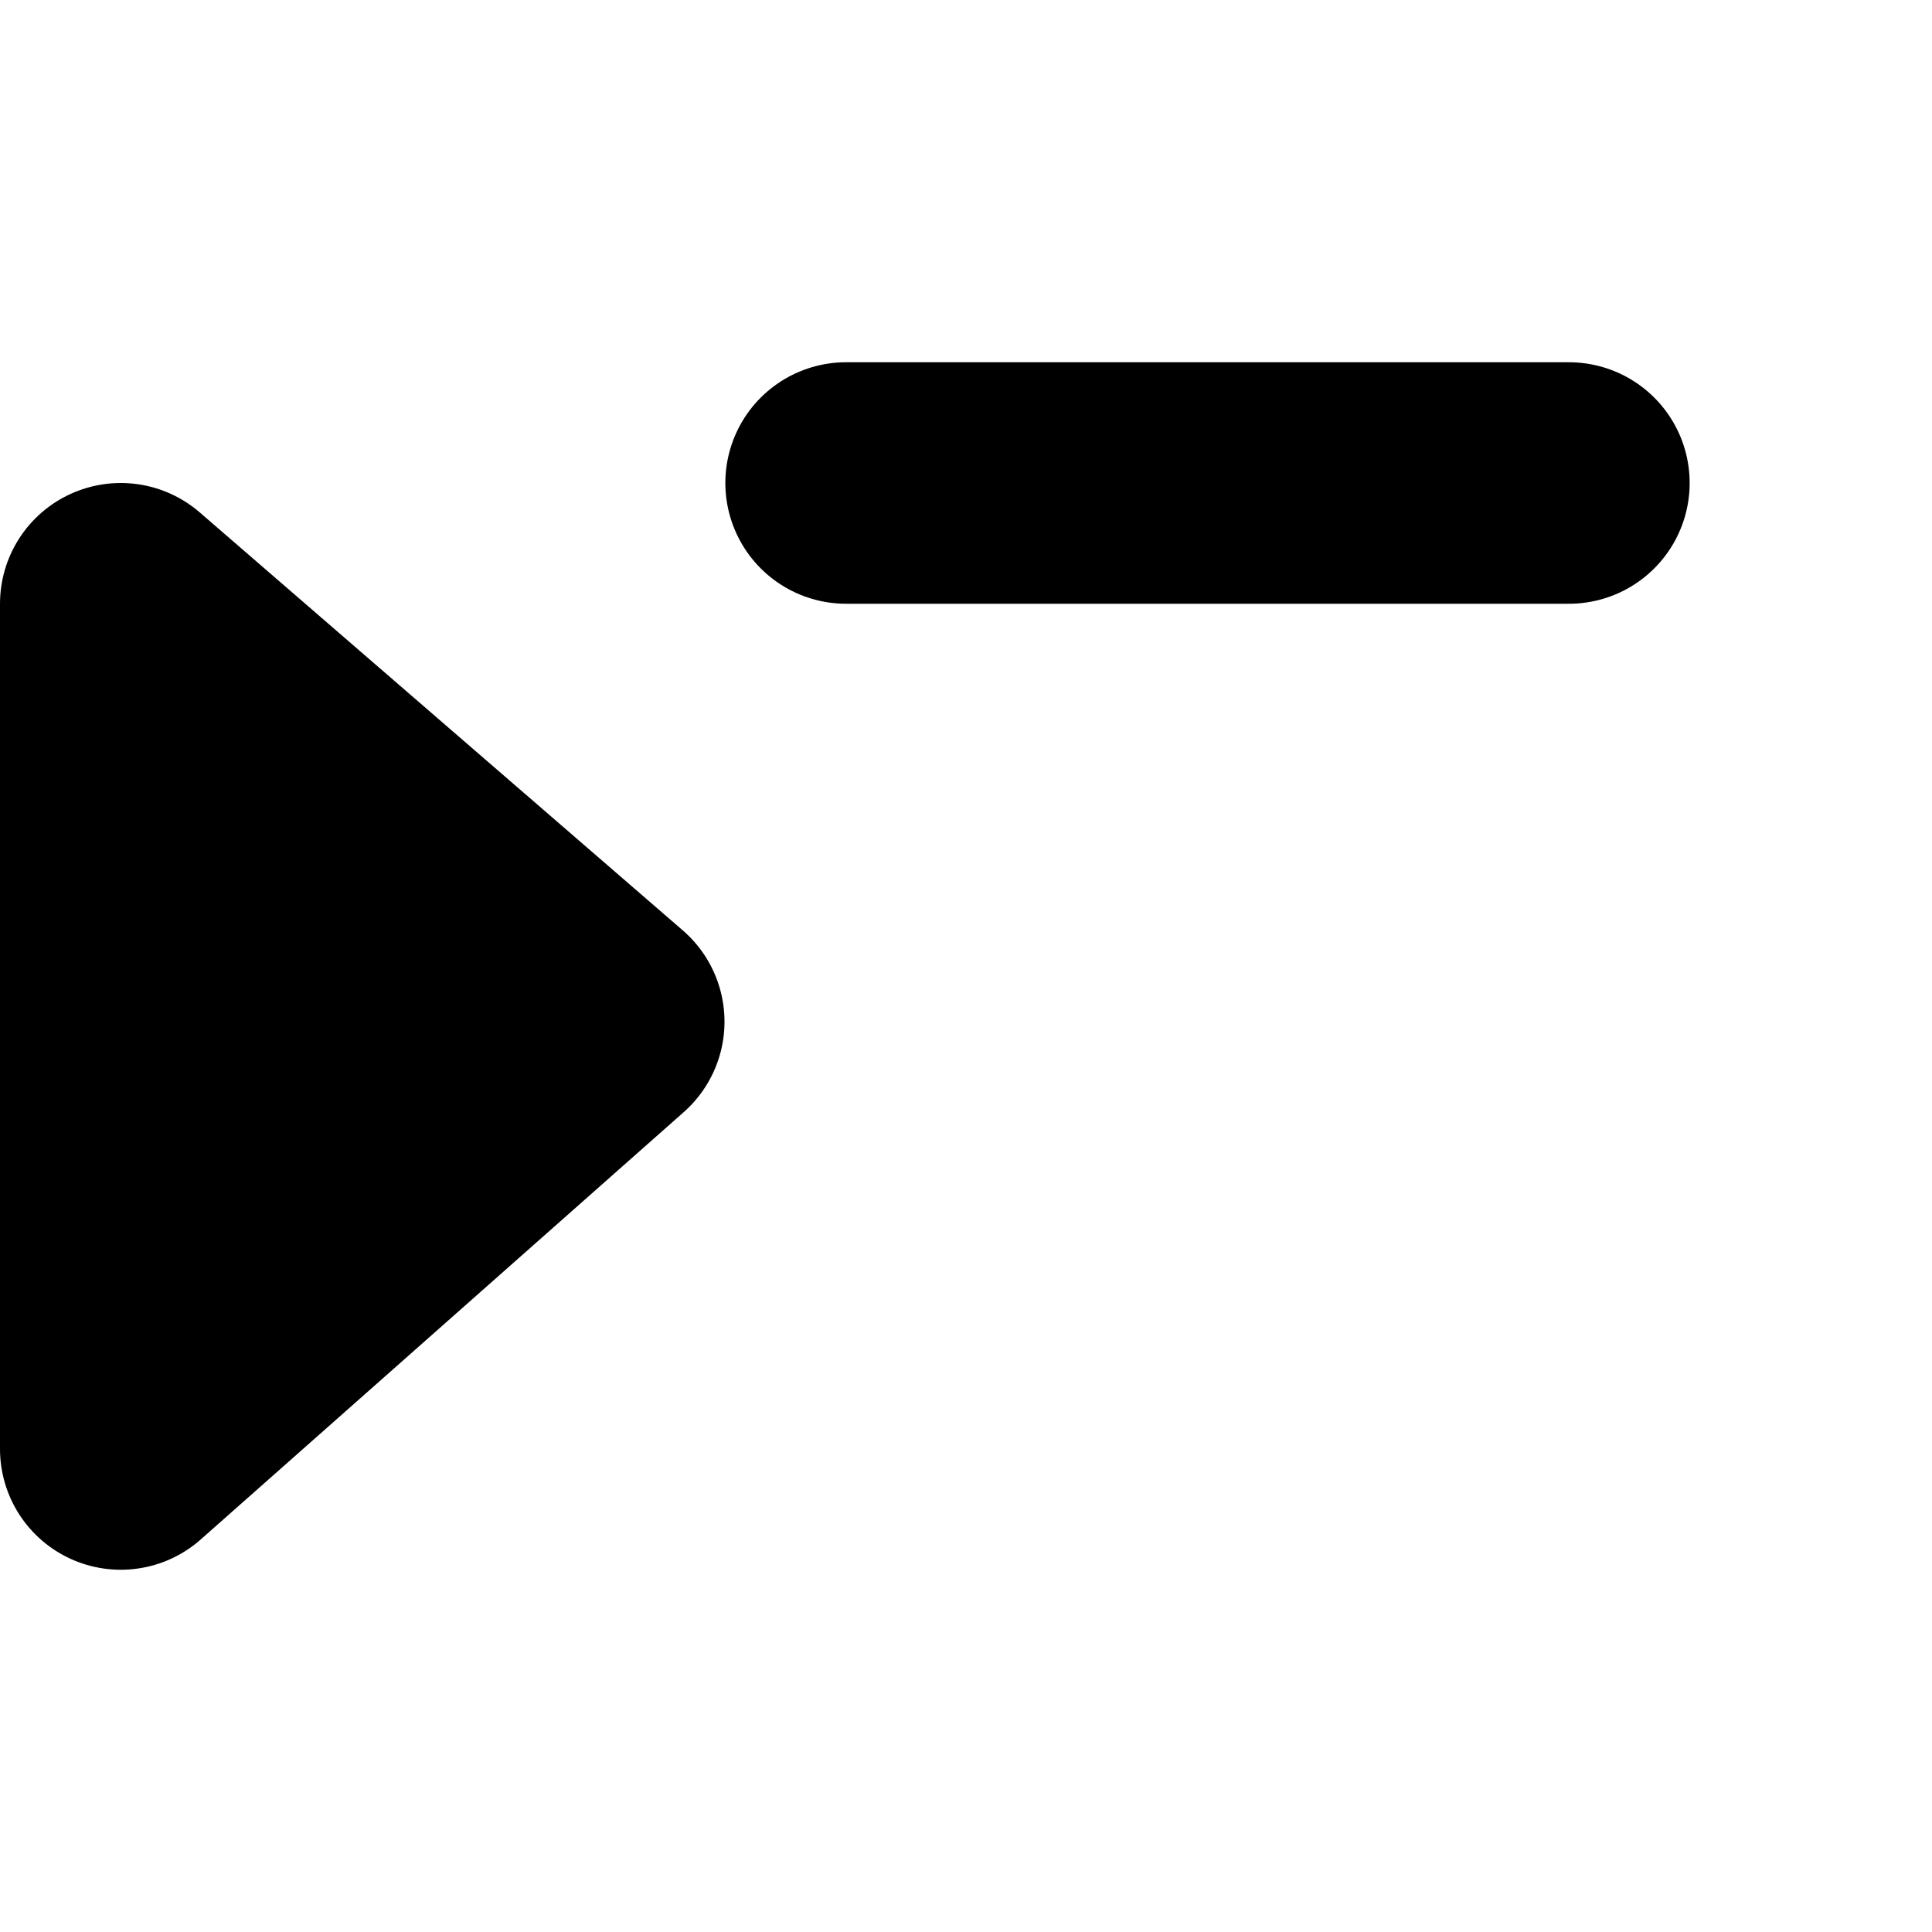
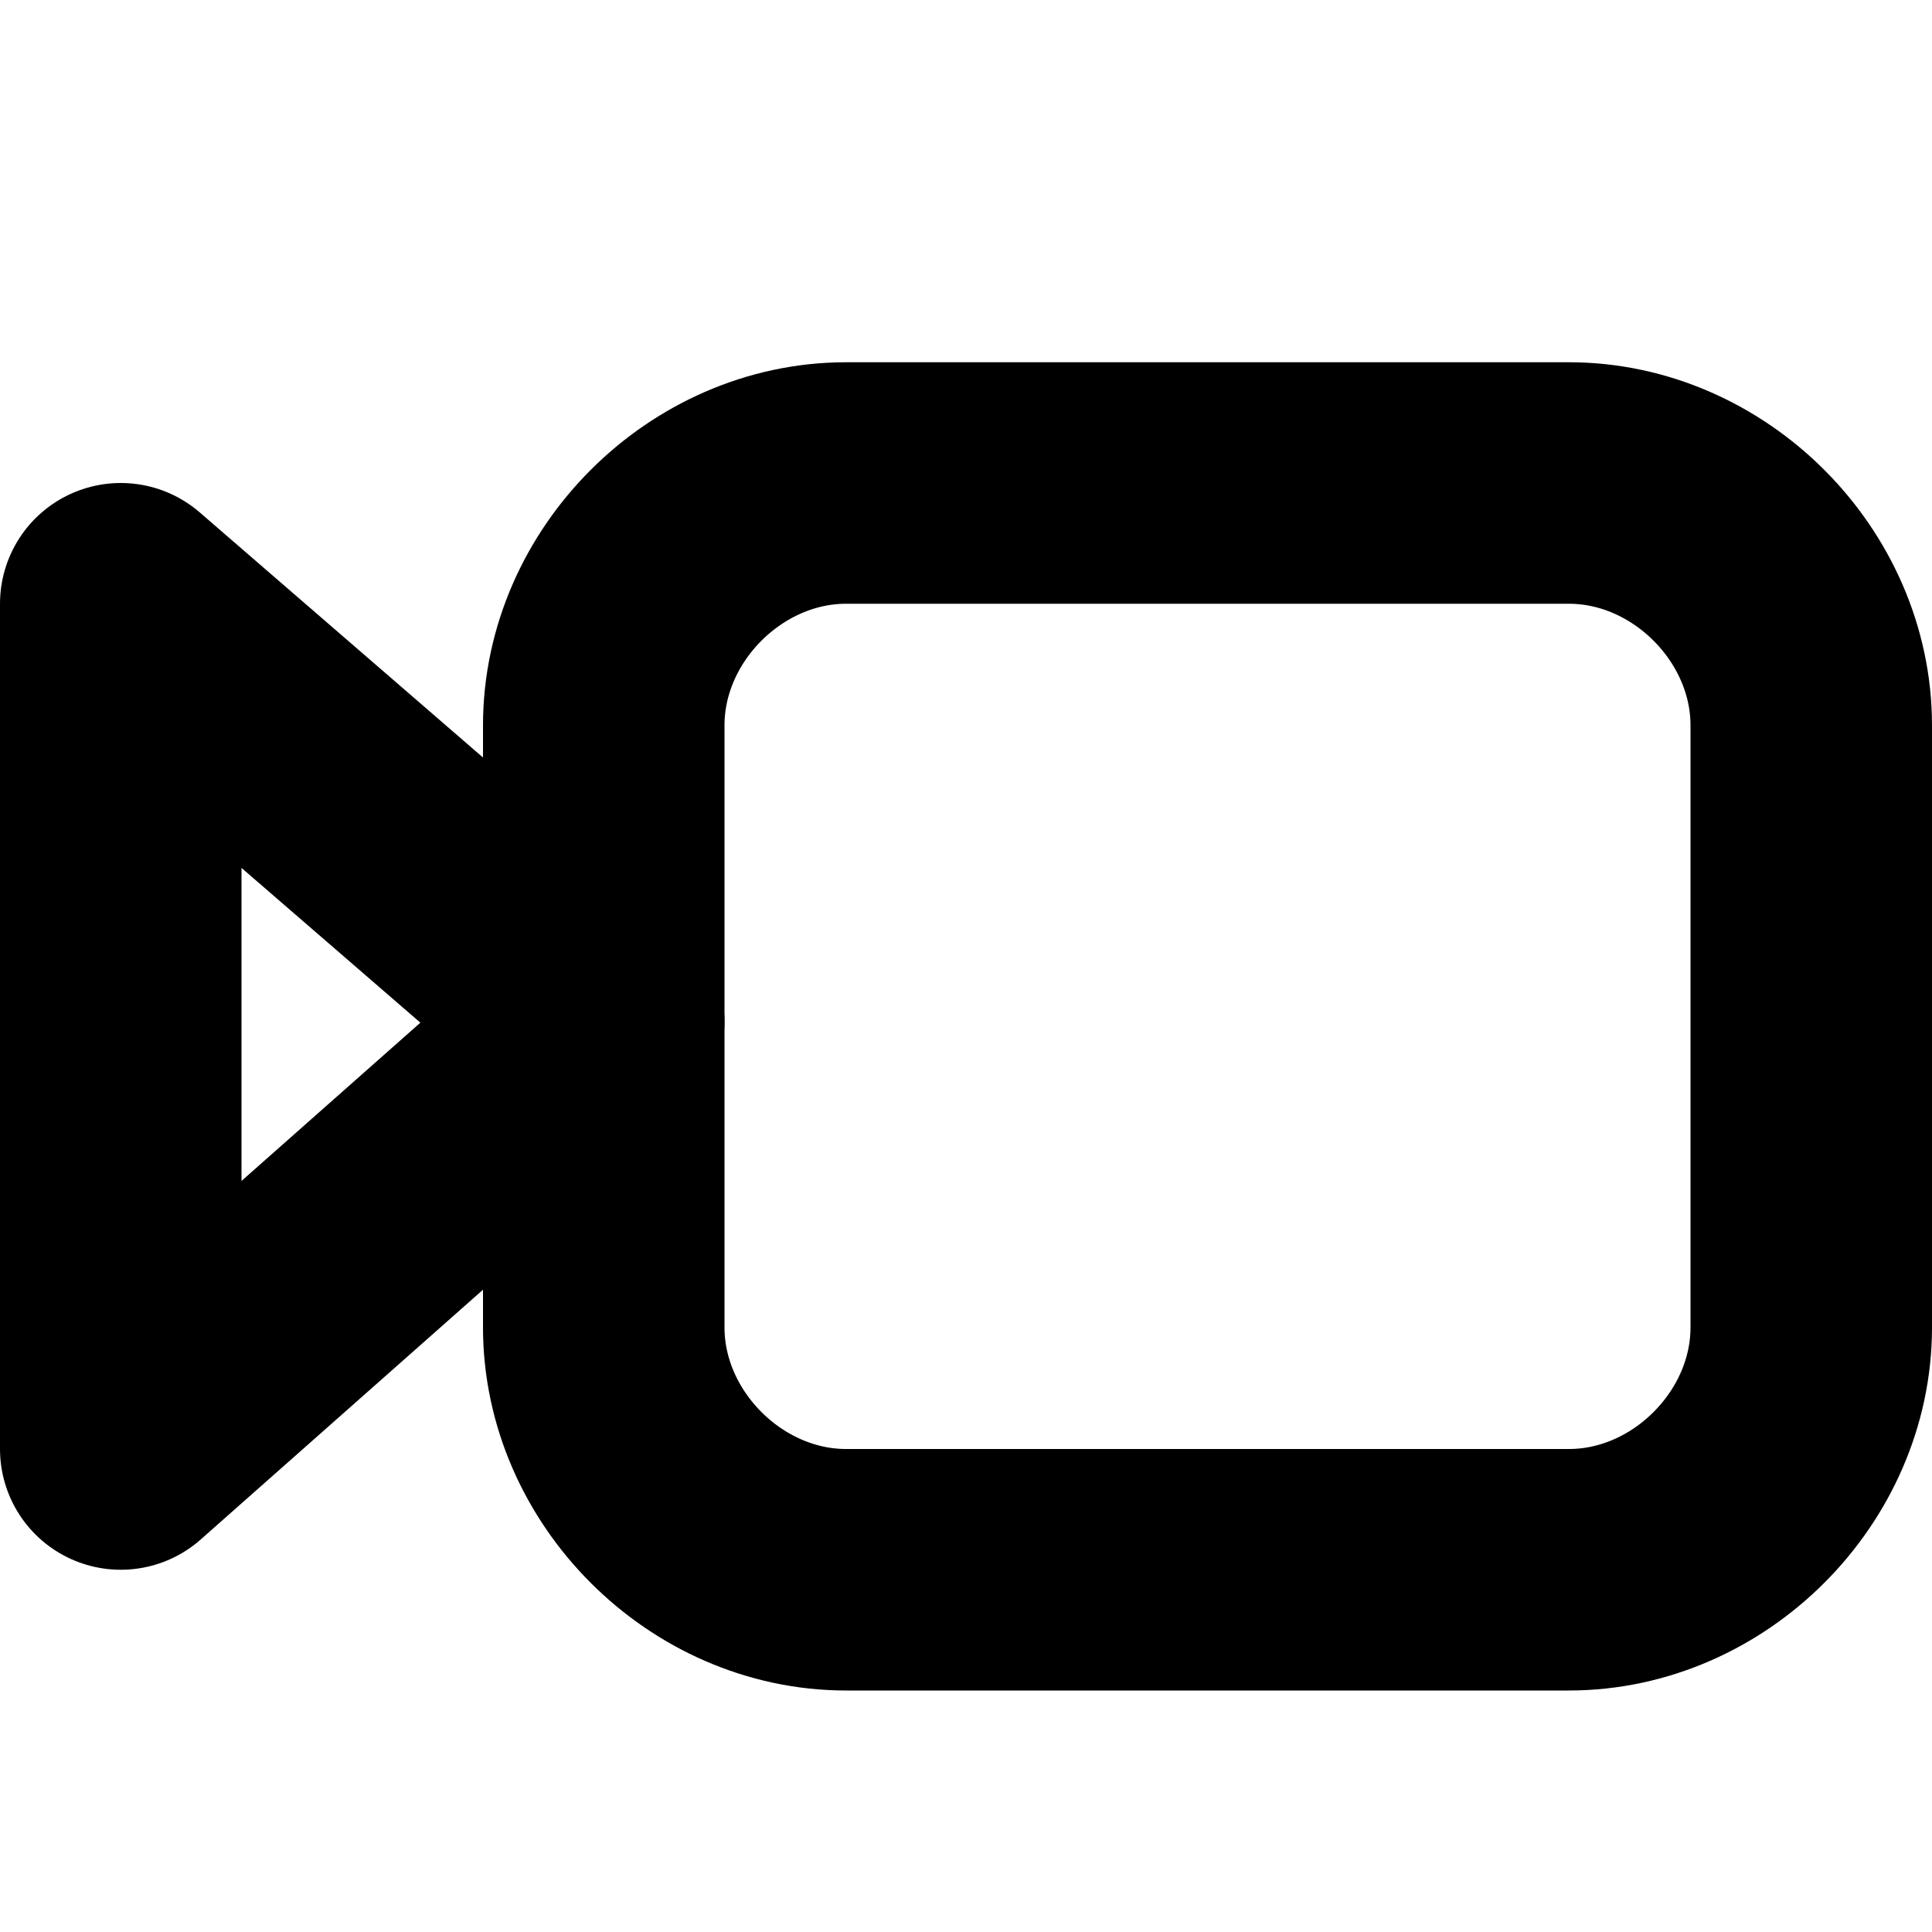
- <svg xmlns:ns0="https://www.gtk.org/grappa" width="16" height="16" ns0:version="1" ns0:keywords="video camera folder videos movie clip" ns0:state="0">
-   <path d="M 7.007 4 L 12.993 4 O 15 4, 15 6.007, 0.707 L 15 10.993 O 15 13, 12.993 13, 0.707 L 7.007 13 O 5 13, 5 10.993, 0.707 L 5 6.007 O 5 4, 7.007 4, 0.707 Z" id="path0" stroke-width="2" stroke-linecap="round" stroke-linejoin="round" stroke="rgb(0,0,0)" fill="none" class="foreground-stroke transparent-fill" />
-   <path d="M 5 8.461 L 1 5 L 1 12 Z" id="path1" stroke-width="2" stroke-linecap="round" stroke-linejoin="round" stroke="rgb(0,0,0)" fill-rule="winding" fill="rgb(0,0,0)" class="foreground-stroke foreground-fill" />
+ <svg xmlns:ns0="https://www.gtk.org/grappa" width="16" height="16" ns0:version="1" ns0:keywords="camra-video camera-webfolder videos movie clip video-x-generic folder-videos" ns0:state="0">
+   <style type="text/css">
+     .not-initial-state {
+       display: none;
+     }
+   </style>
+   <path d="M 7.007 4 L 12.993 4 C 14.072 4, 15 4.928, 15 6.007 L 15 10.993 C 15 12.072, 14.072 13, 12.993 13 L 7.007 13 C 5.928 13, 5 12.072, 5 10.993 L 5 6.007 C 5 4.928, 5.928 4, 7.007 4 Z" id="path0" stroke-width="2" stroke-linecap="round" stroke-linejoin="round" stroke="rgb(0,0,0)" fill="none" class="foreground-stroke transparent-fill" />
+   <path d="M 5 8.461 L 1 5 L 1 12 Z" id="path1" stroke-width="2" stroke-linecap="round" stroke-linejoin="round" stroke="rgb(0,0,0)" fill="none" class="foreground-stroke transparent-fill" />
</svg>
